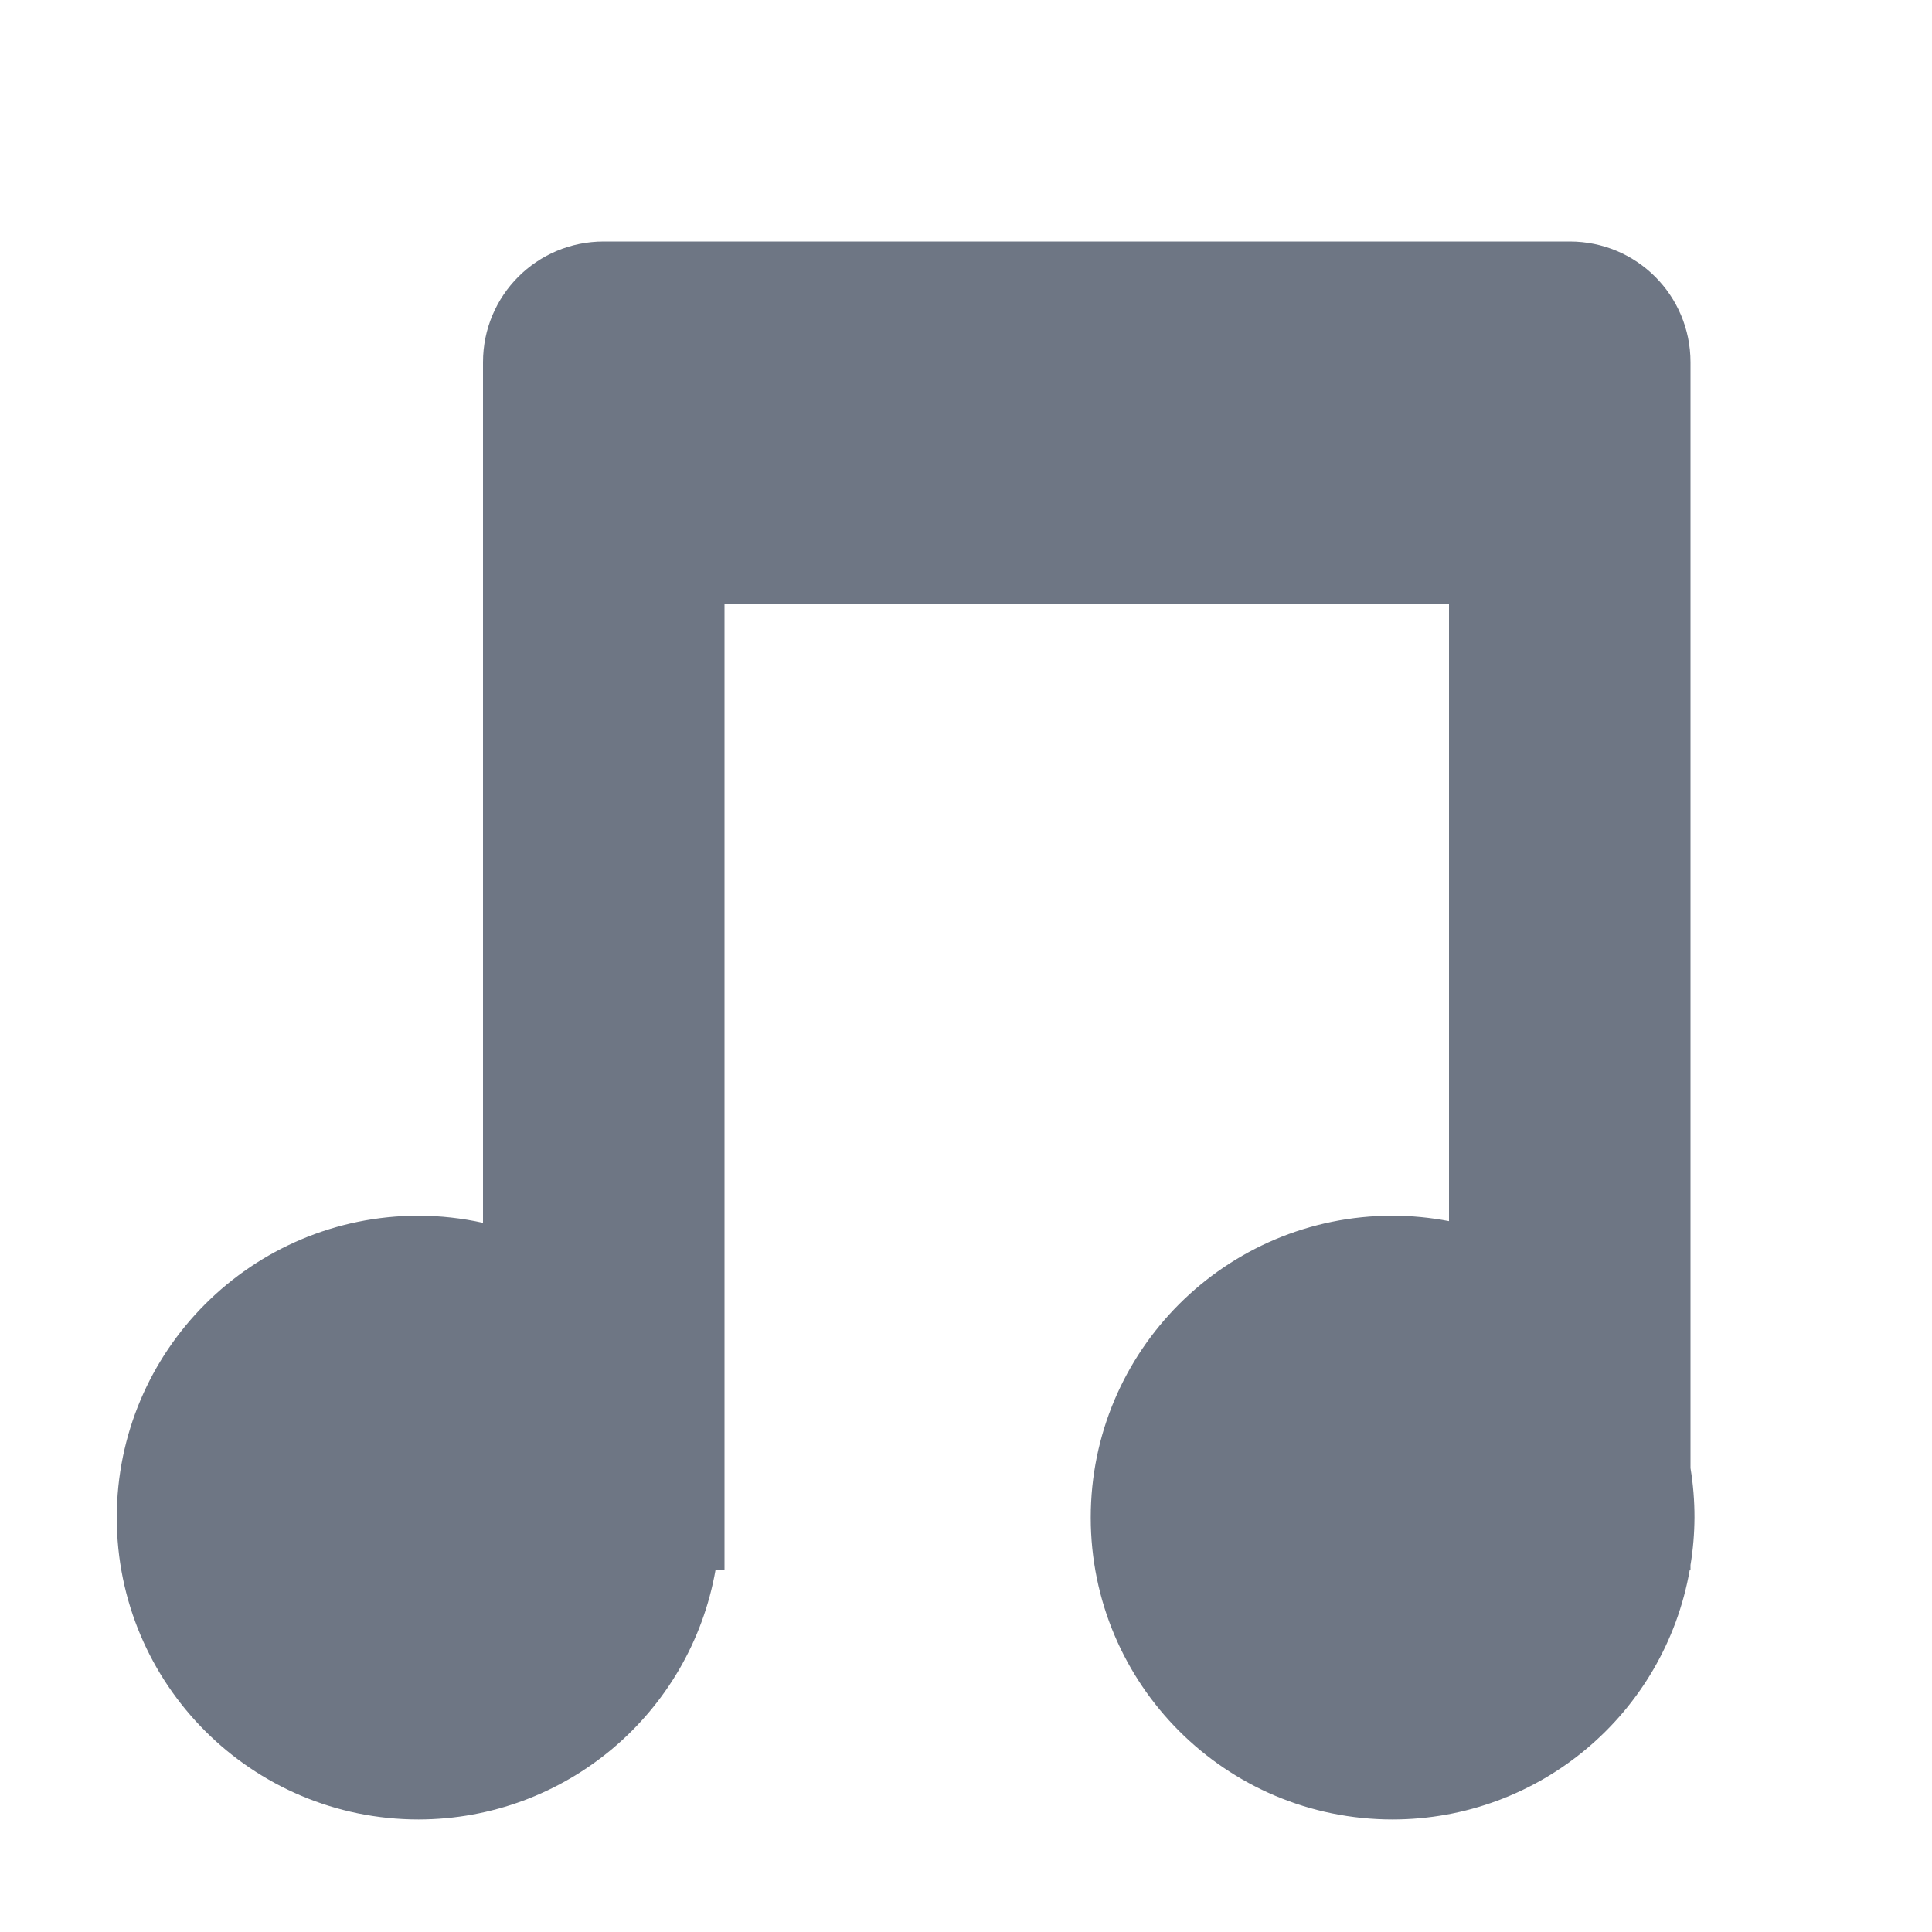
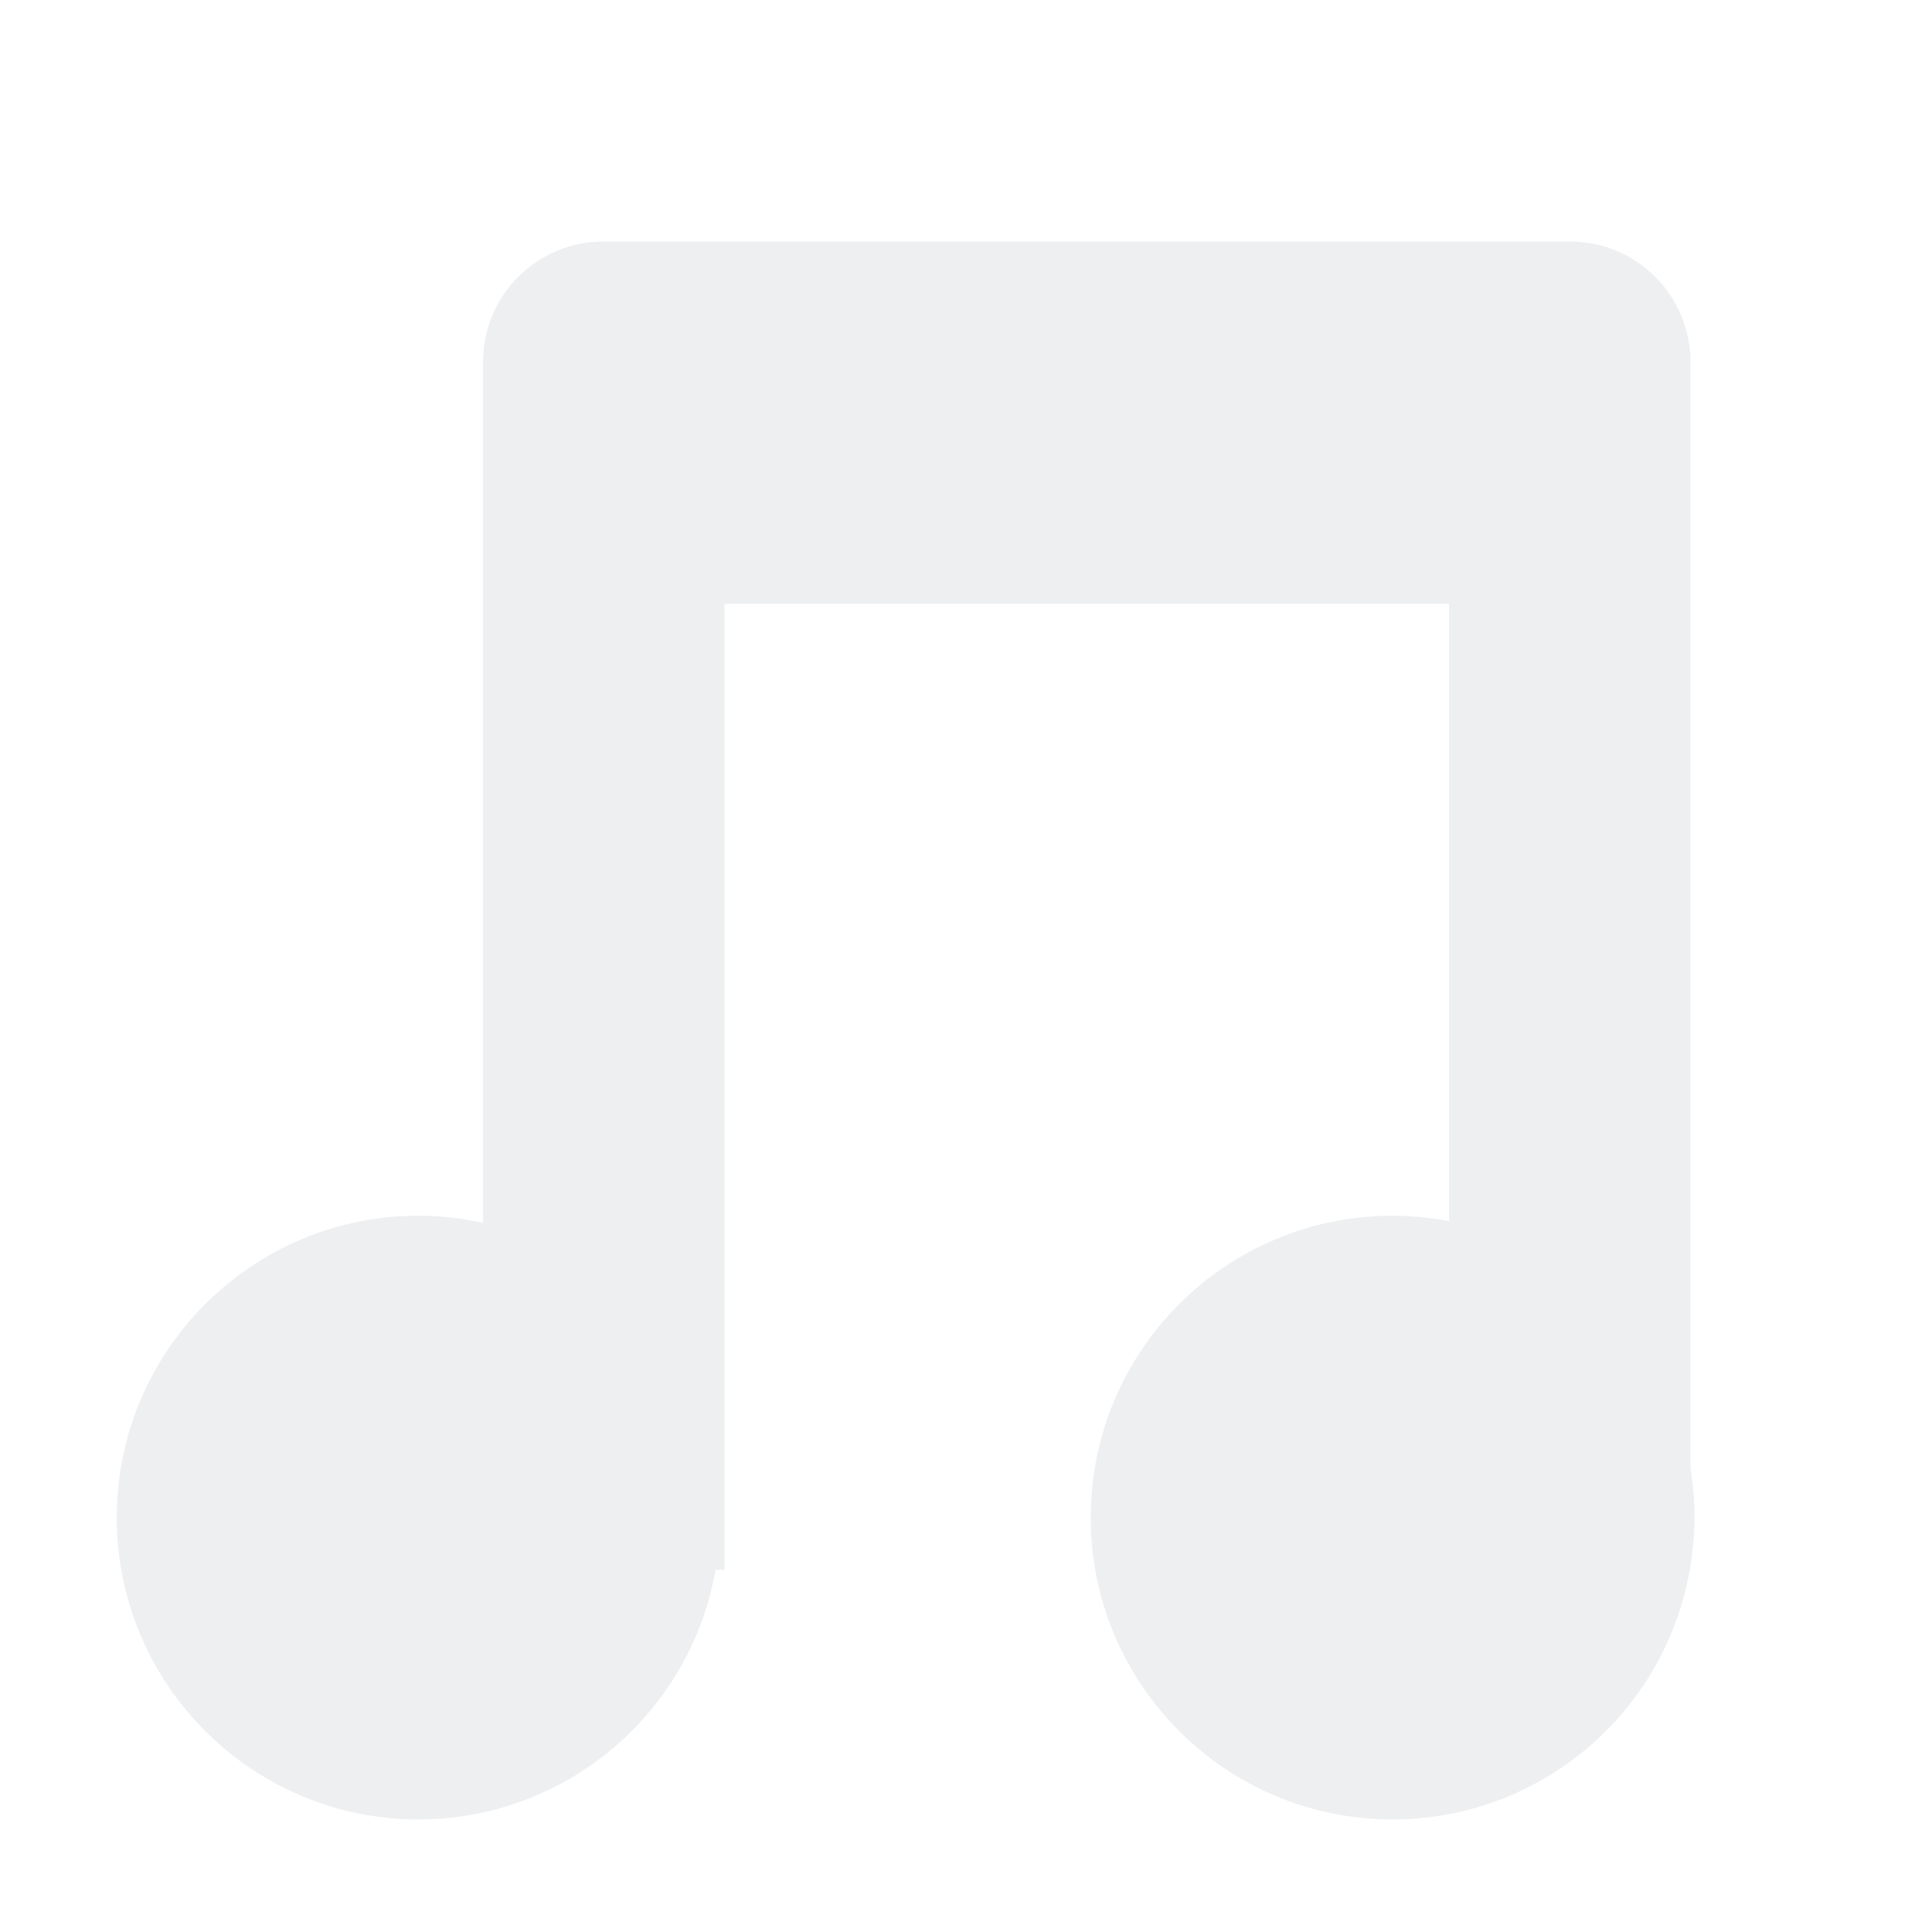
<svg xmlns="http://www.w3.org/2000/svg" viewBox="0 0 16 16" version="1.1" id="svg14">
  <defs id="defs18" />
  <g transform="translate(-28,-1036.362)" id="g2" />
-   <path style="opacity:1;fill:#6e7684;fill-opacity:1;fill-rule:nonzero;stroke:none;stroke-width:1.5;stroke-linecap:round;stroke-linejoin:bevel;stroke-miterlimit:4;stroke-dasharray:none;stroke-dashoffset:0;stroke-opacity:1" d="M 5 2 C 4.446 2 4 2.446 4 3 L 4 4 L 4 10.127 A 2.5 2.5 0 0 0 3.467 10.068 A 2.5 2.5 0 0 0 0.967 12.568 A 2.5 2.5 0 0 0 3.467 15.068 A 2.5 2.5 0 0 0 5.926 13 L 6 13 L 6 5 L 12 5 L 12 10.113 A 2.5 2.5 0 0 0 11.533 10.068 A 2.5 2.5 0 0 0 9.033 12.568 A 2.5 2.5 0 0 0 11.533 15.068 A 2.5 2.5 0 0 0 13.994 13 L 14 13 L 14 12.961 A 2.5 2.5 0 0 0 14.033 12.568 A 2.5 2.5 0 0 0 14 12.158 L 14 4 L 14 3 C 14 2.446 13.554 2 13 2 L 5 2 z " id="rect14" />
+   <path style="opacity:1;fill:#eeeff1;fill-opacity:1;fill-rule:nonzero;stroke:none;stroke-width:1.5;stroke-linecap:round;stroke-linejoin:bevel;stroke-miterlimit:4;stroke-dasharray:none;stroke-dashoffset:0;stroke-opacity:1" d="M 5 2 C 4.446 2 4 2.446 4 3 L 4 4 L 4 10.127 A 2.5 2.5 0 0 0 3.467 10.068 A 2.5 2.5 0 0 0 0.967 12.568 A 2.5 2.5 0 0 0 3.467 15.068 A 2.5 2.5 0 0 0 5.926 13 L 6 13 L 6 5 L 12 5 L 12 10.113 A 2.5 2.5 0 0 0 11.533 10.068 A 2.5 2.5 0 0 0 9.033 12.568 A 2.5 2.5 0 0 0 11.533 15.068 A 2.5 2.5 0 0 0 13.994 13 L 14 13 L 14 12.961 A 2.5 2.5 0 0 0 14.033 12.568 A 2.5 2.5 0 0 0 14 12.158 L 14 4 L 14 3 C 14 2.446 13.554 2 13 2 L 5 2 z " id="rect14" />
</svg>
